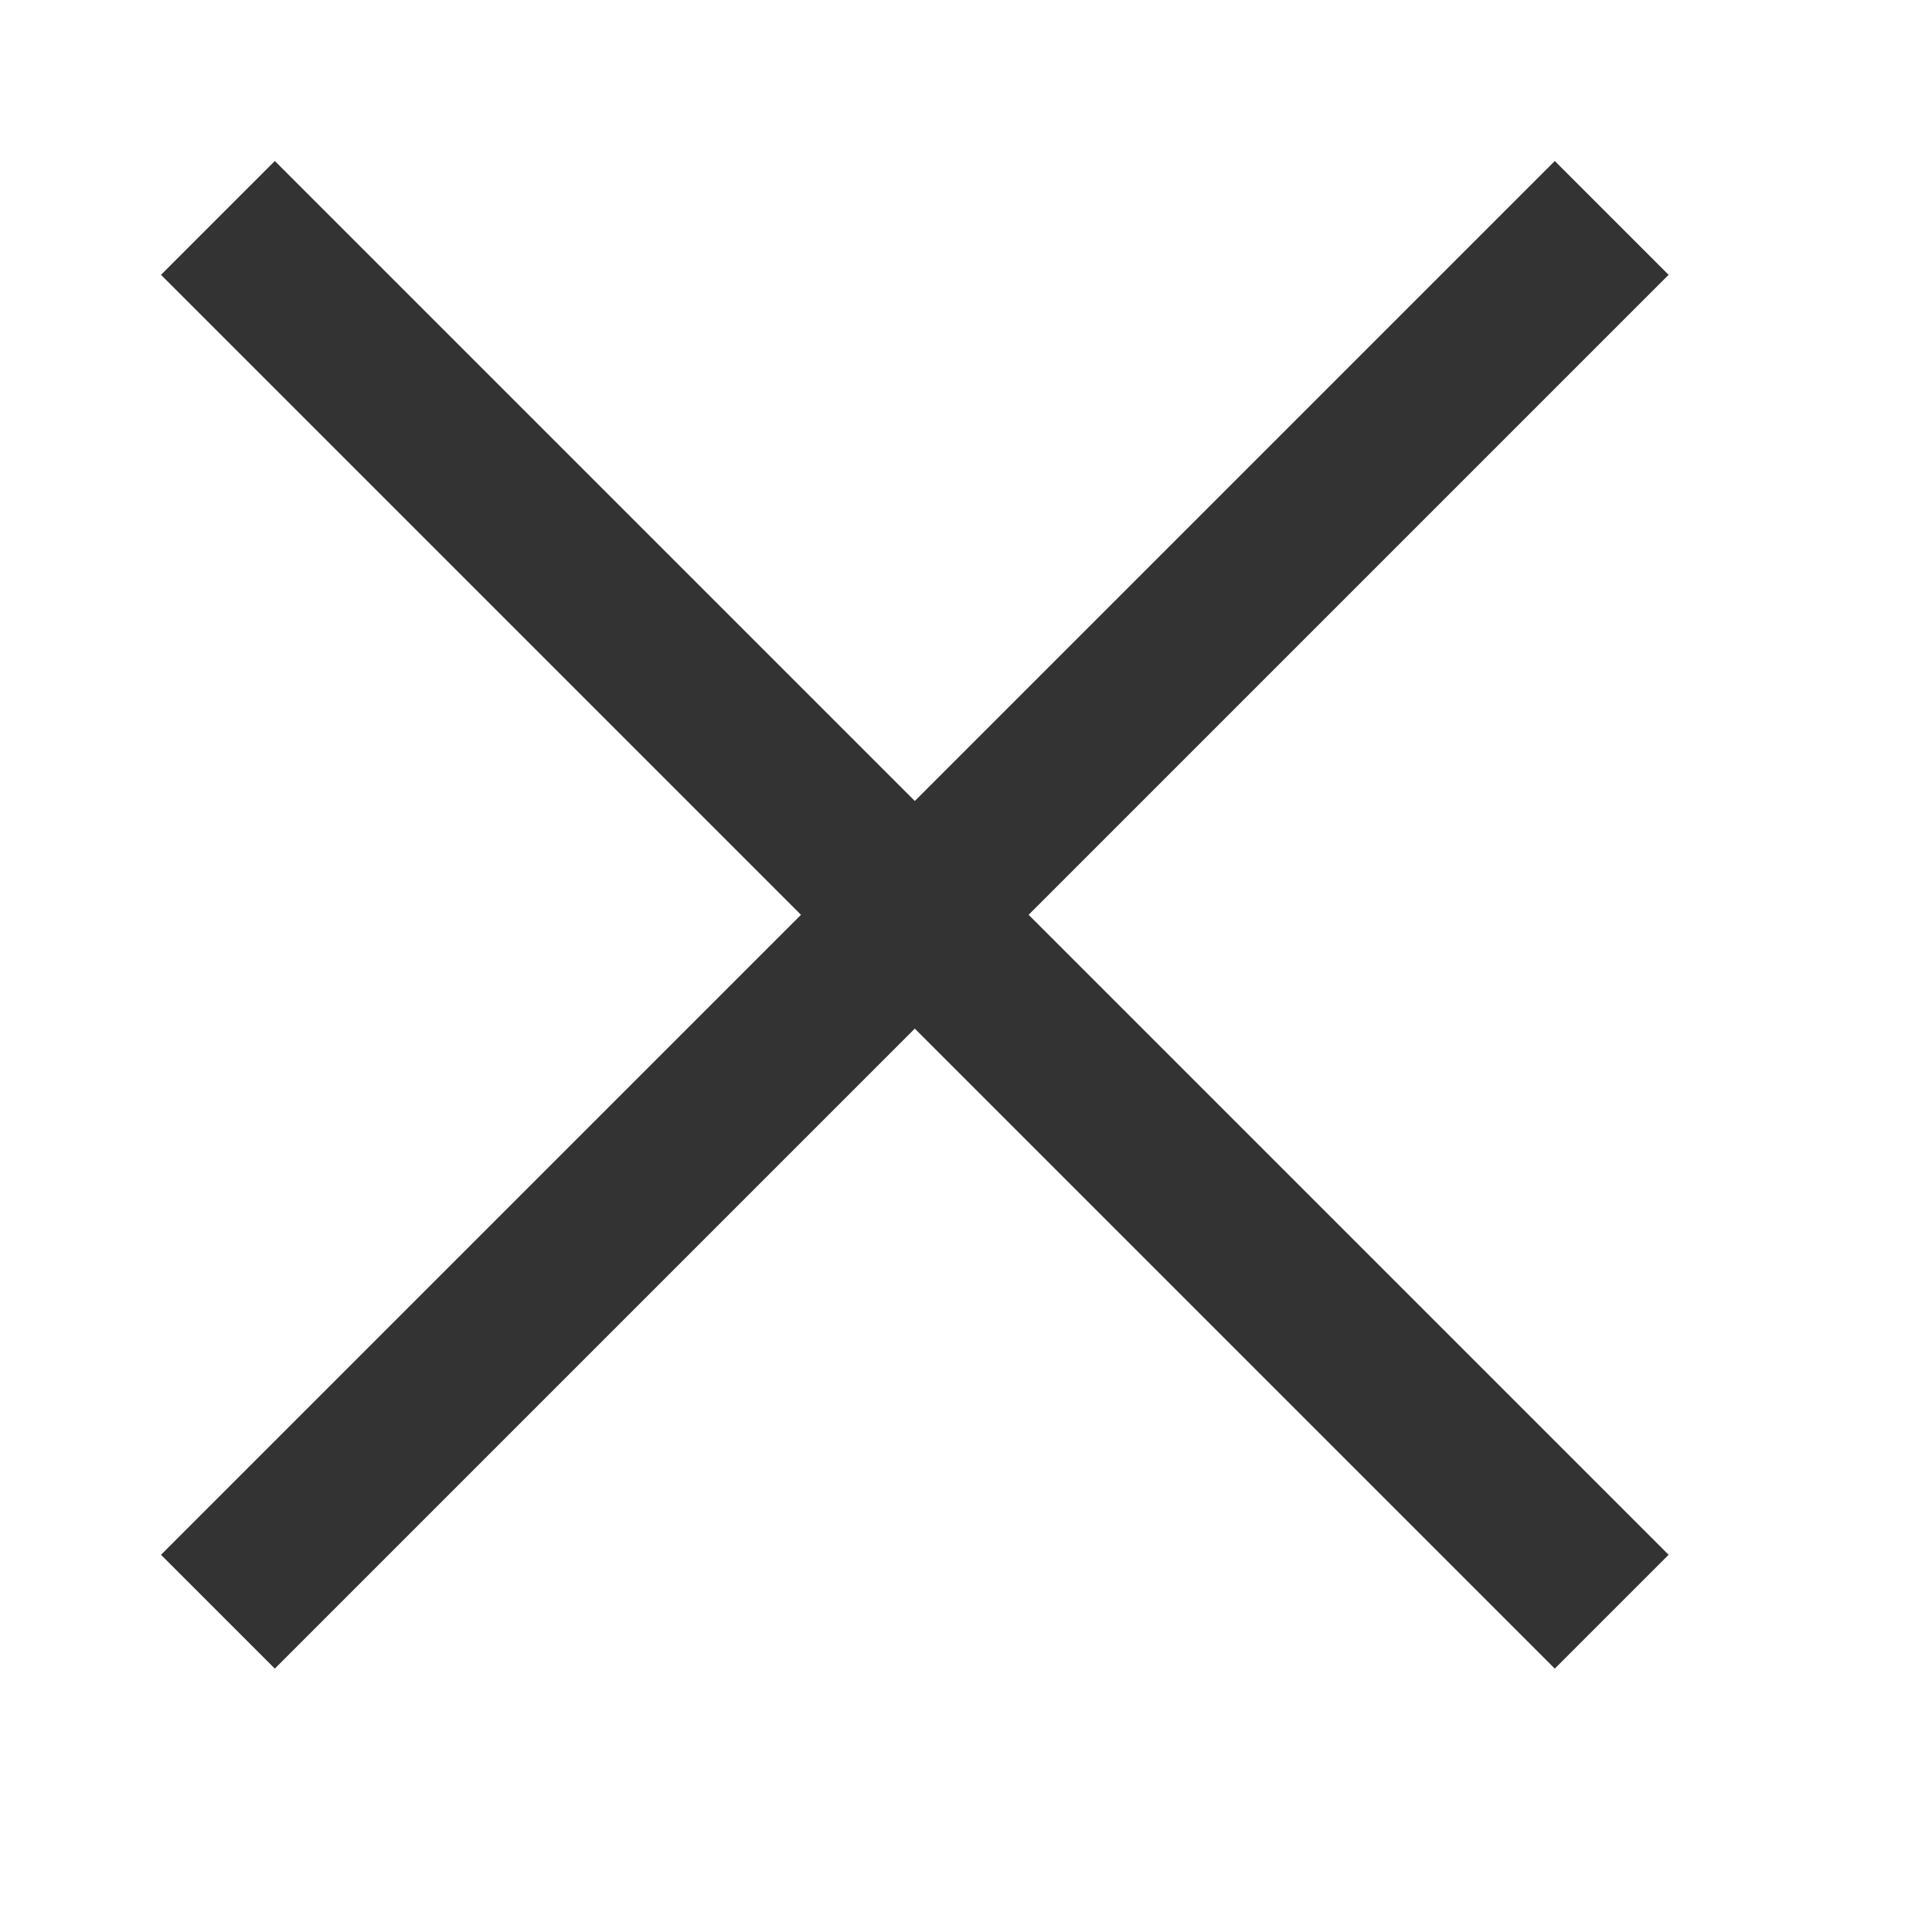
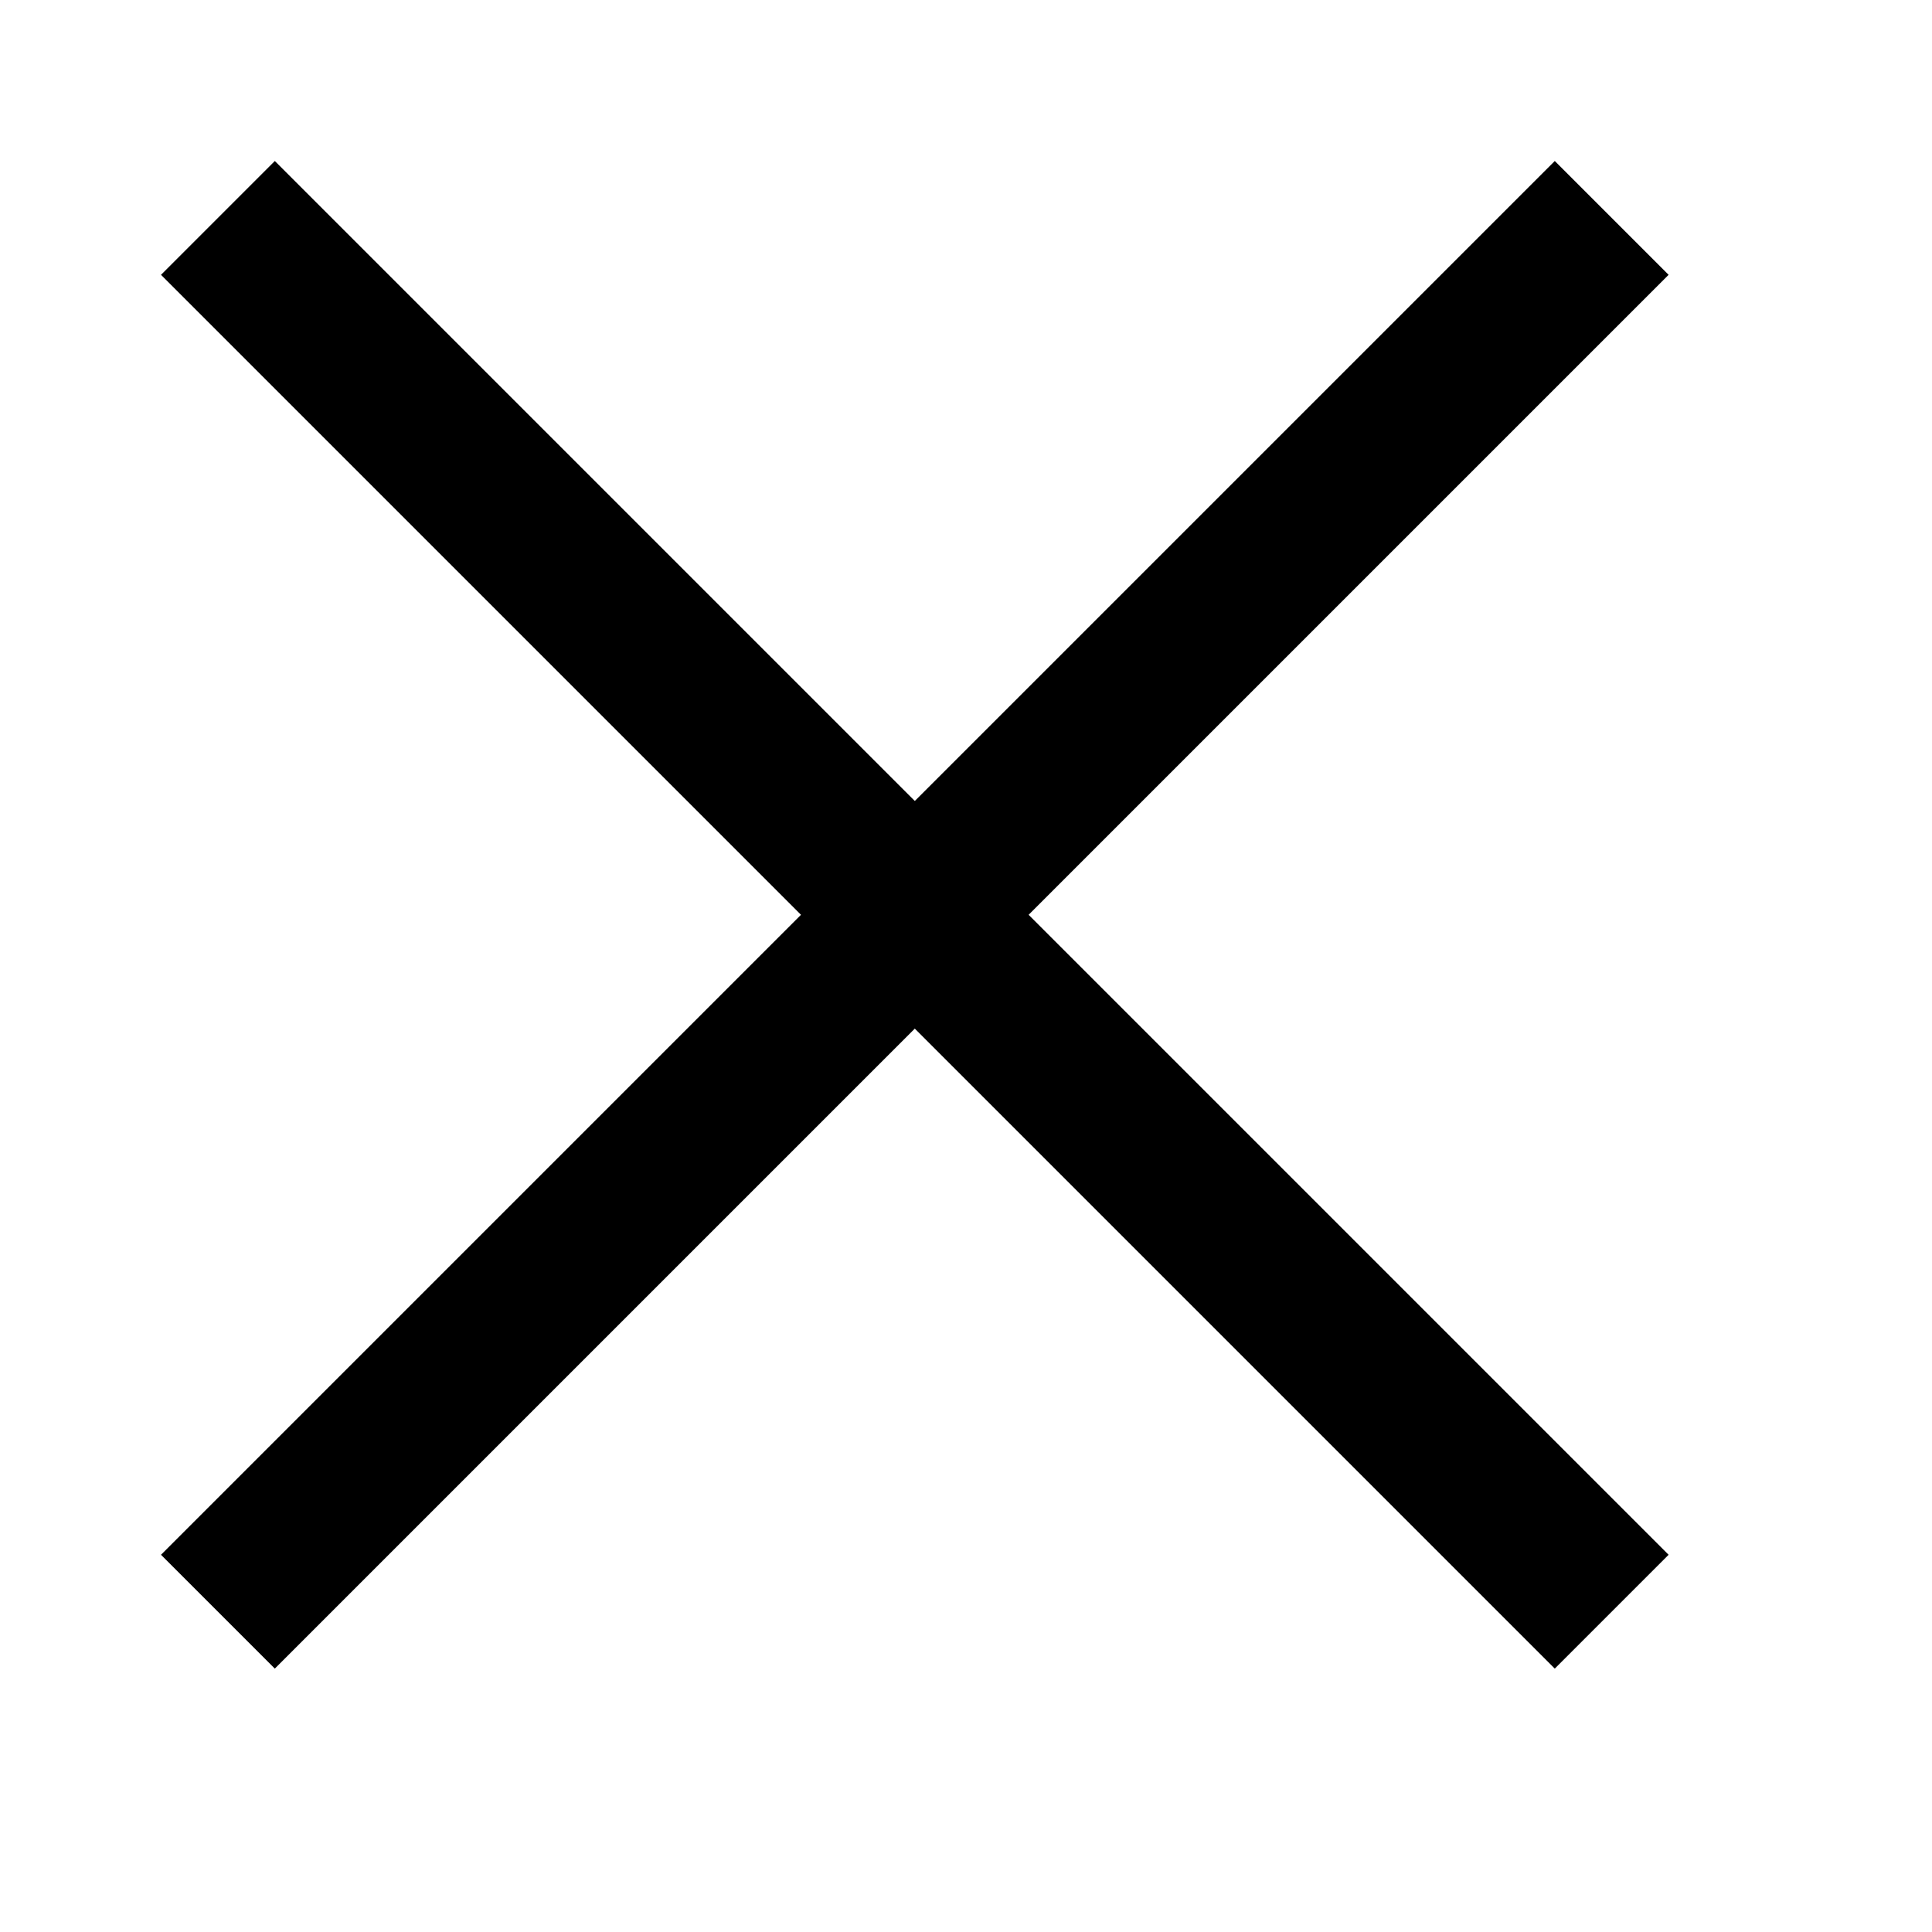
- <svg xmlns="http://www.w3.org/2000/svg" width="24" height="24" viewBox="0 0 24 24" fill="none">
-   <path d="M3.414 2L20.728 19.314L19.314 20.728L2 3.414L3.414 2Z" fill="#333333" />
-   <path d="M19.314 2L2 19.314L3.414 20.728L20.728 3.414L19.314 2Z" fill="#333333" />
+ <svg xmlns="http://www.w3.org/2000/svg" width="24" height="24" viewBox="0 0 24 24" fill="333333">
+   <path d="M3.414 2L20.728 19.314L19.314 20.728L2 3.414L3.414 2Z" />
+   <path d="M19.314 2L2 19.314L3.414 20.728L20.728 3.414L19.314 2Z" />
</svg>
